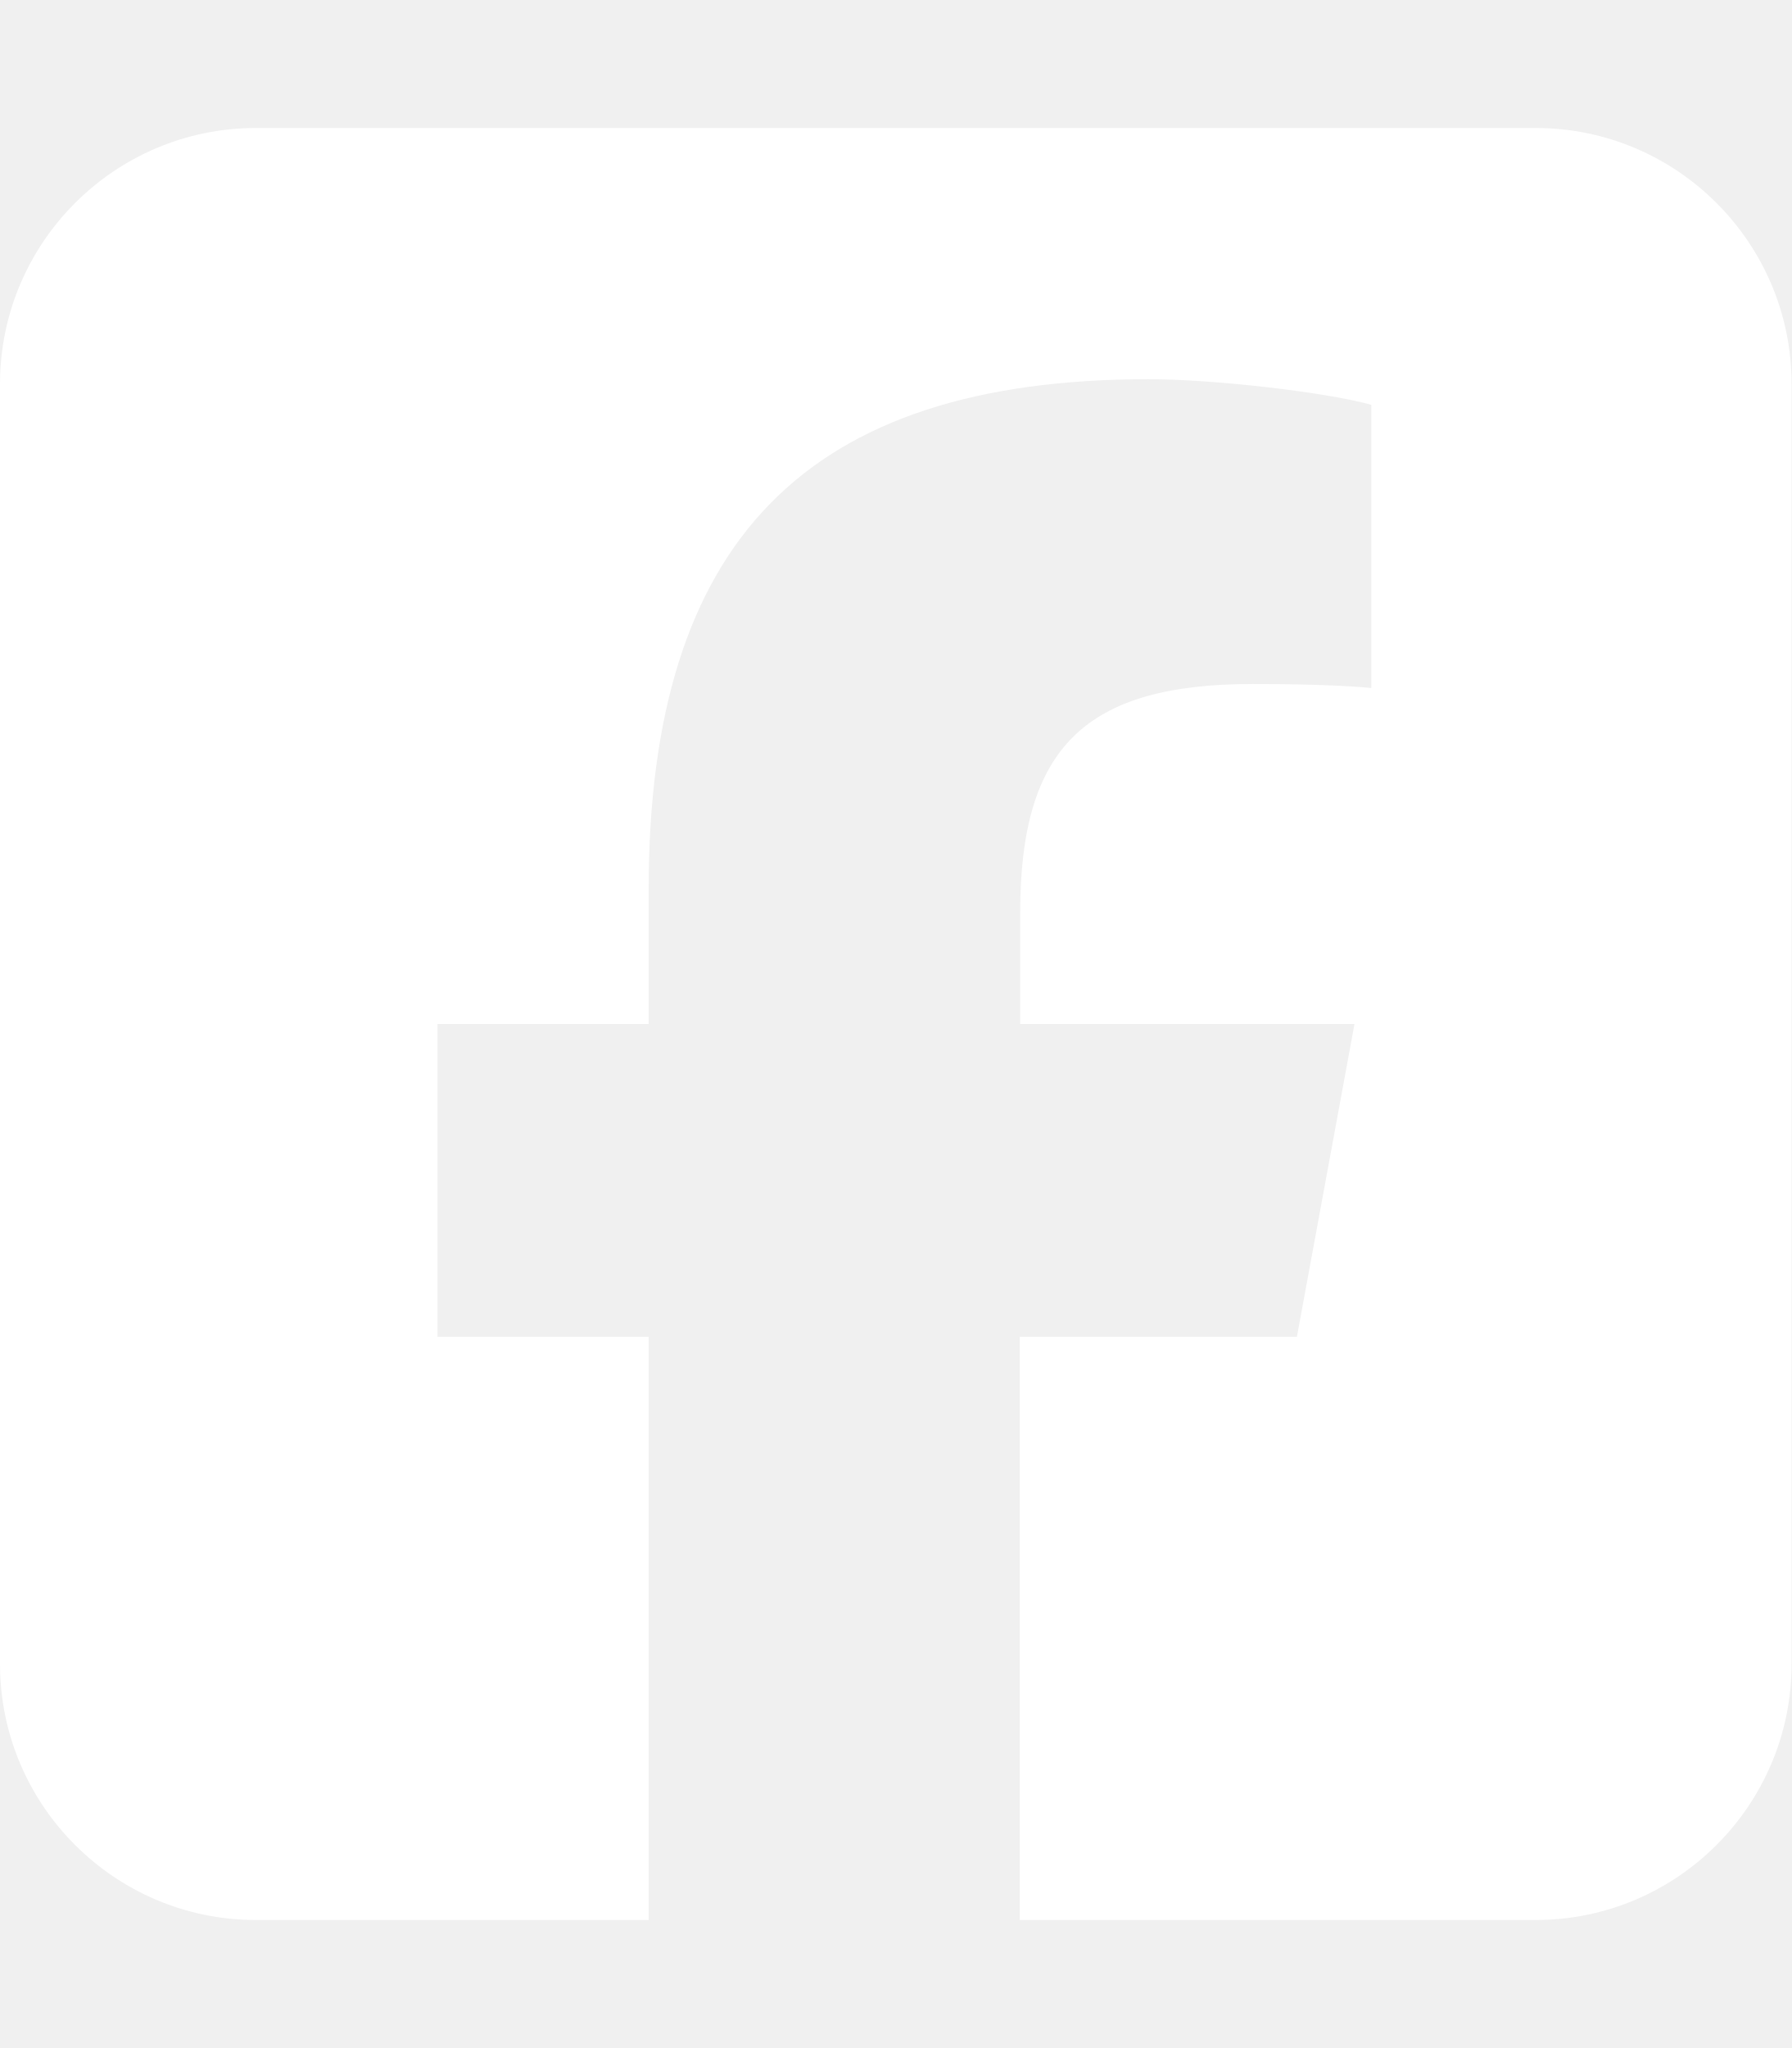
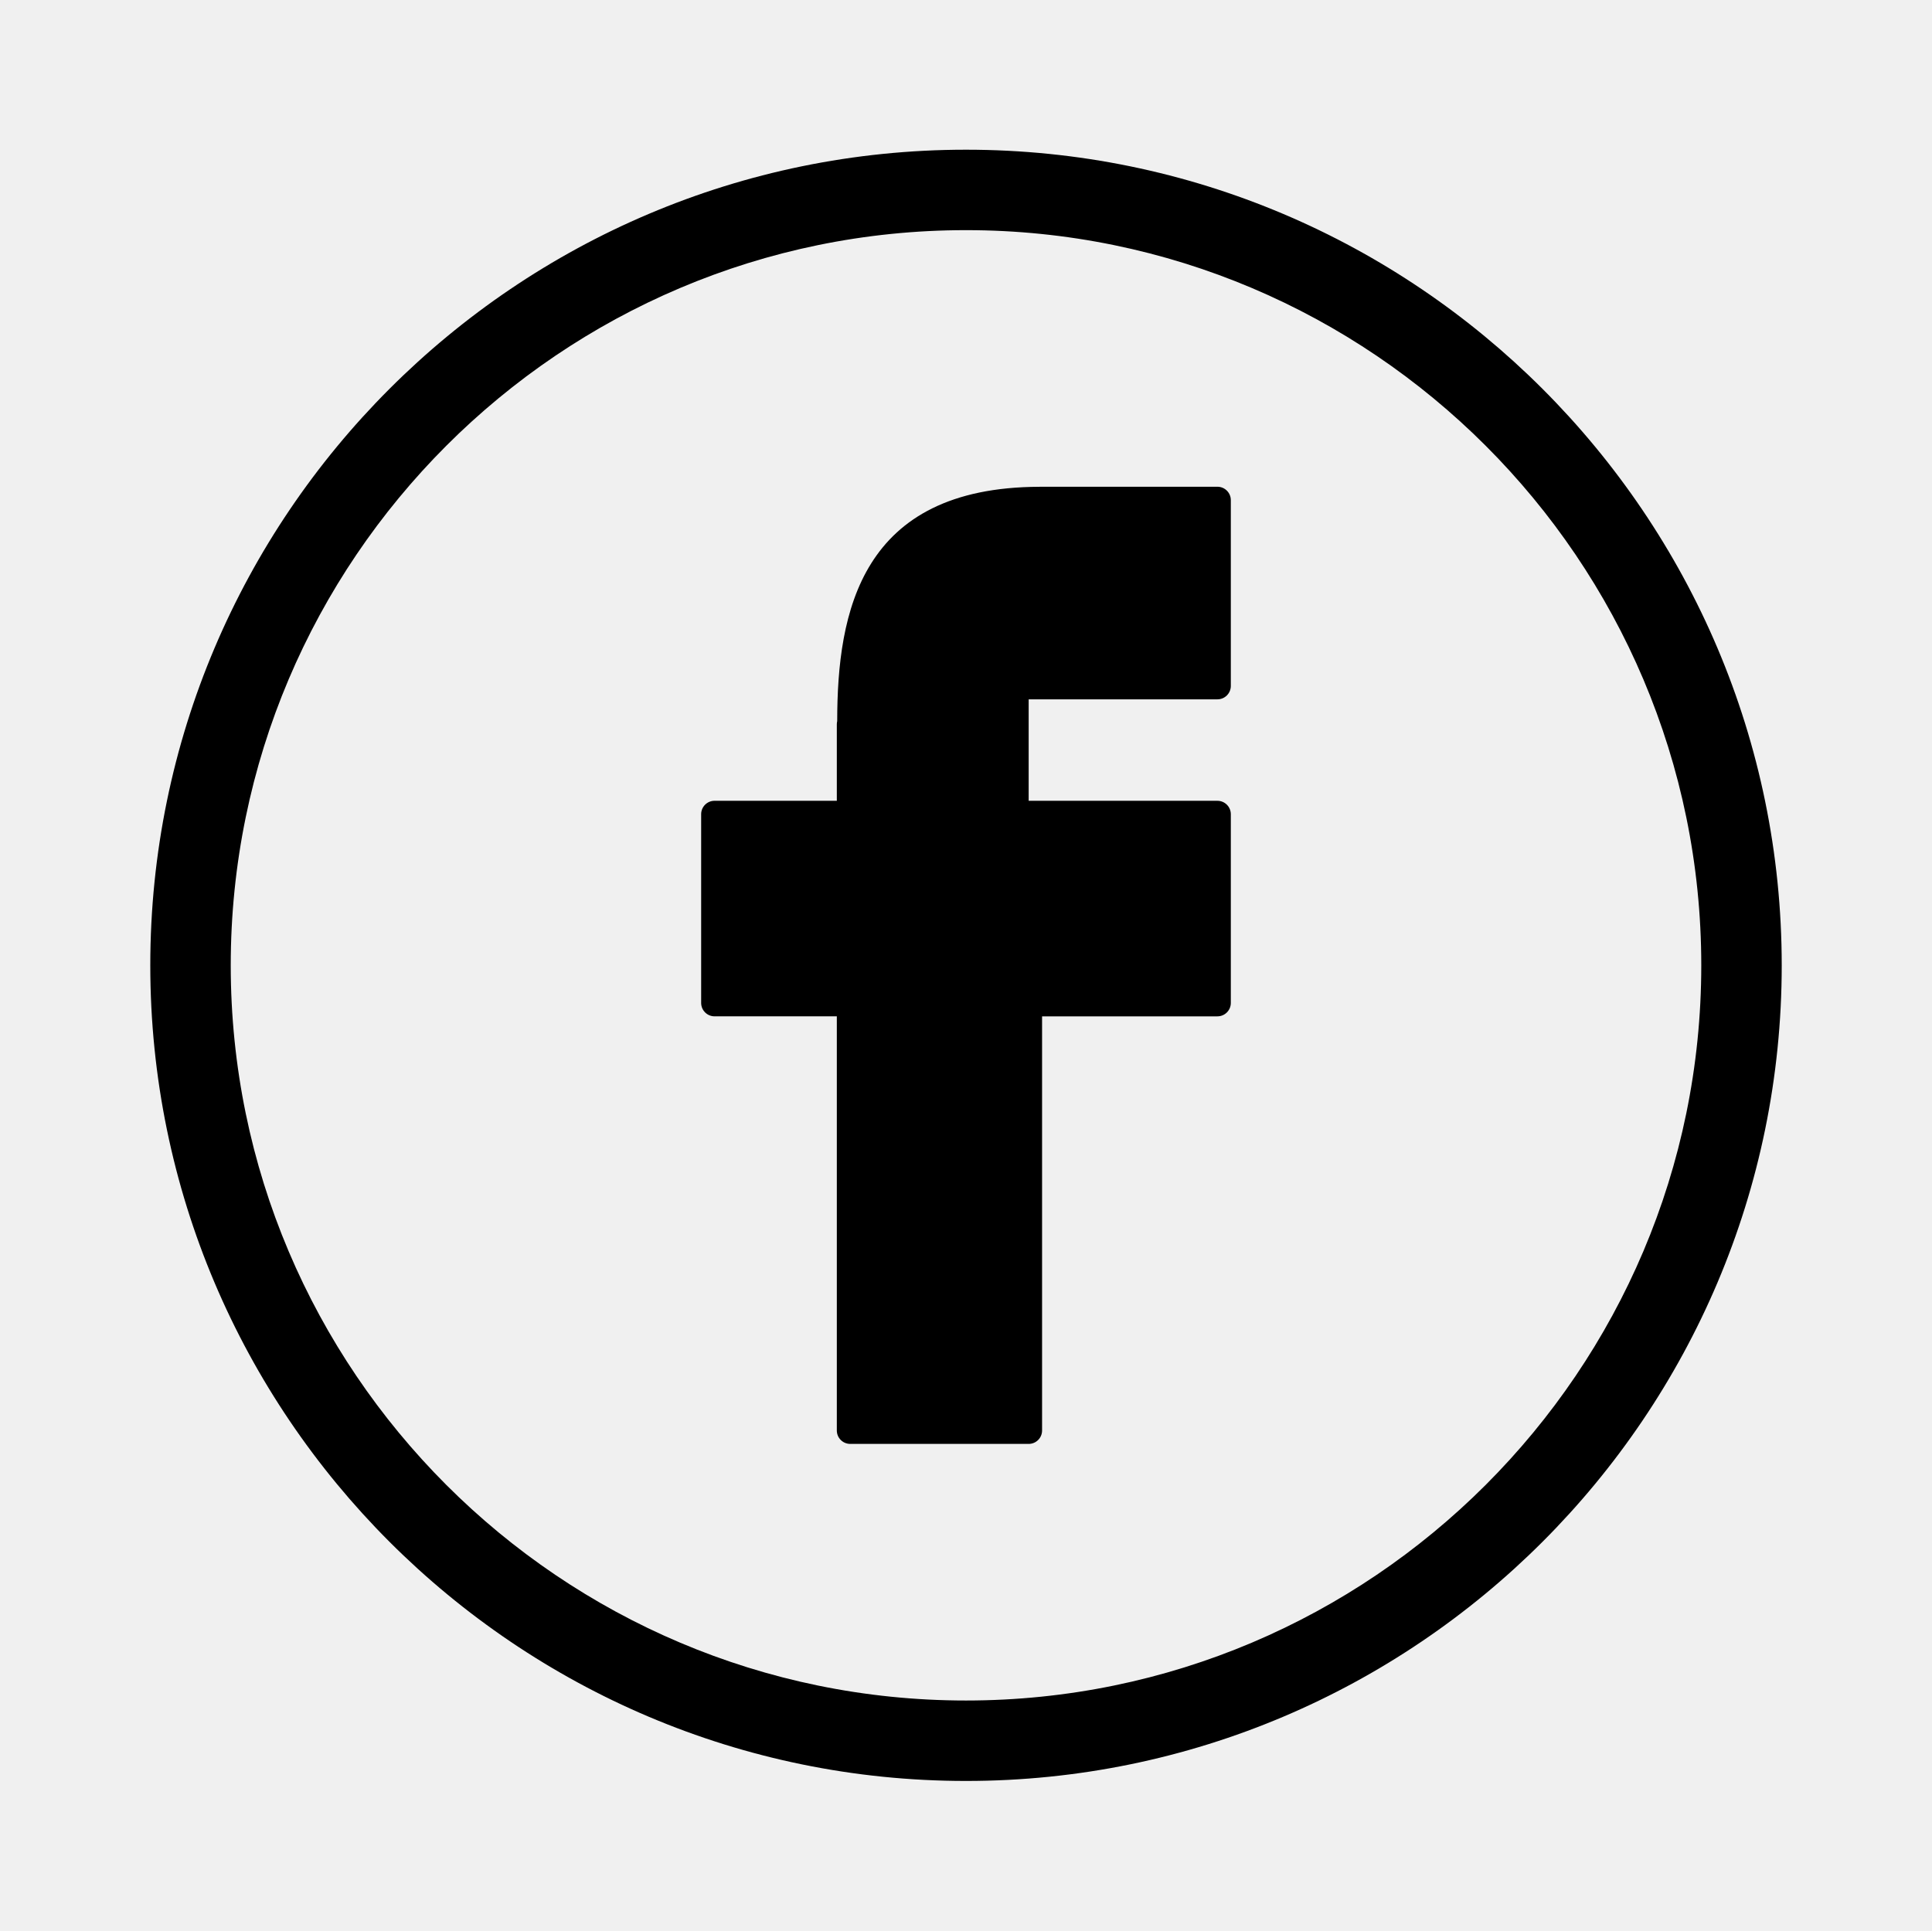
- <svg xmlns="http://www.w3.org/2000/svg" viewBox="0 0 448 512">
-   <path d="M64 32C28.7 32 0 60.7 0 96V416c0 35.3 28.7 64 64 64h98.2V334.2H109.4V256h52.8V222.3c0-87.1 39.4-127.5 125-127.5c16.2 0 44.2 3.2 55.7 6.4V172c-6-.6-16.5-1-29.6-1c-42 0-58.2 15.9-58.2 57.2V256h83.6l-14.4 78.2H255V480H384c35.3 0 64-28.7 64-64V96c0-35.3-28.7-64-64-64H64z" fill="#ffffff" />
+ <svg xmlns="http://www.w3.org/2000/svg" enable-background="new 0 0 144.083 144" height="144px" id="Facebook" version="1.1" viewBox="0 0 144.083 144" width="144.083px" xml:space="preserve">
+   <path d="M72.041,11.166c-33.543,0-60.833,27.29-60.833,60.834c0,33.545,27.29,60.834,60.833,60.834  c33.544,0,60.835-27.289,60.835-60.834C132.875,38.456,105.584,11.166,72.041,11.166z M72.041,126.834  c-30.235,0-54.833-24.598-54.833-54.834c0-30.235,24.598-54.834,54.833-54.834c30.235,0,54.835,24.599,54.835,54.834  C126.875,102.236,102.276,126.834,72.041,126.834z" />
+   <path d="M90.792,36.304H77.596c-0.031,0-0.061,0.001-0.09,0.004c-13.323,0.042-15.063,9.345-15.07,17.476  c-0.018,0.076-0.028,0.154-0.028,0.235v5.708h-9.118c-0.552,0-1,0.448-1,1v14.077c0,0.553,0.448,1,1,1h9.118v30.891  c0,0.553,0.448,1,1,1h13.307c0.553,0,1-0.447,1-1V75.805h13.076c0.553,0,1-0.447,1-1V60.728c0-0.552-0.447-1-1-1H76.715v-7.567  h14.076c0.553,0,1-0.448,1-1V37.304C91.792,36.752,91.344,36.304,90.792,36.304z" />
</svg>
